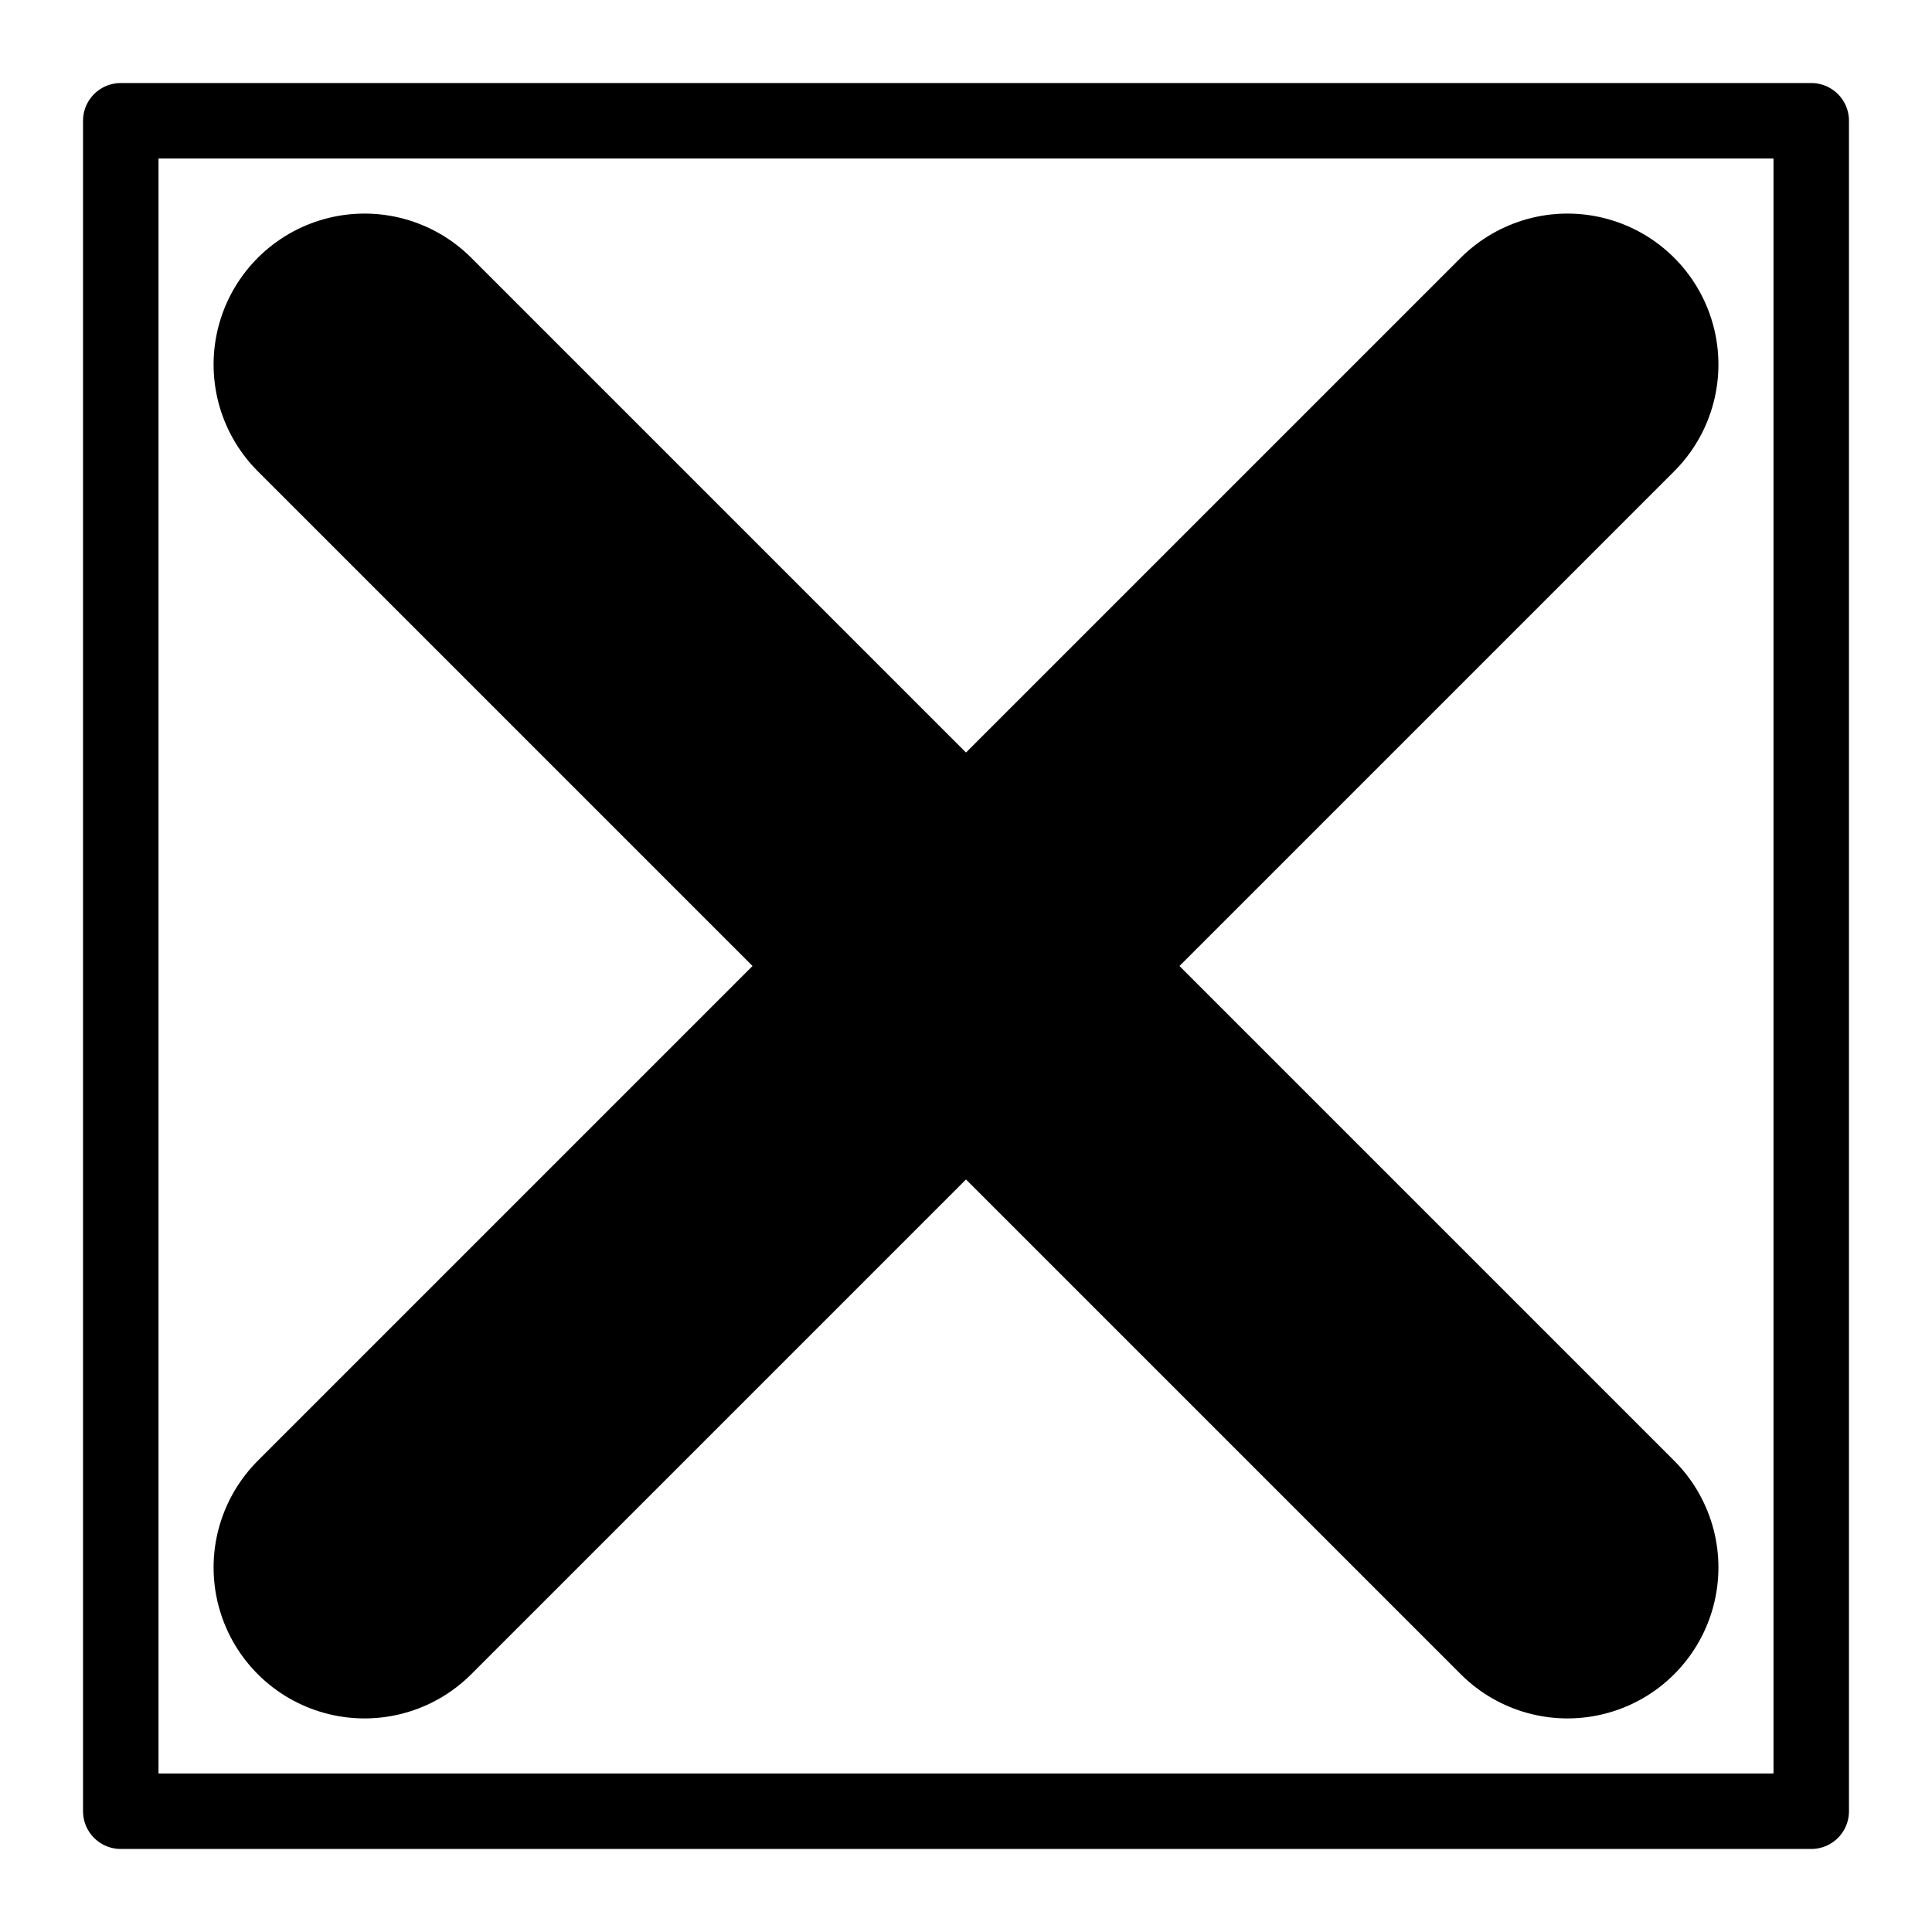
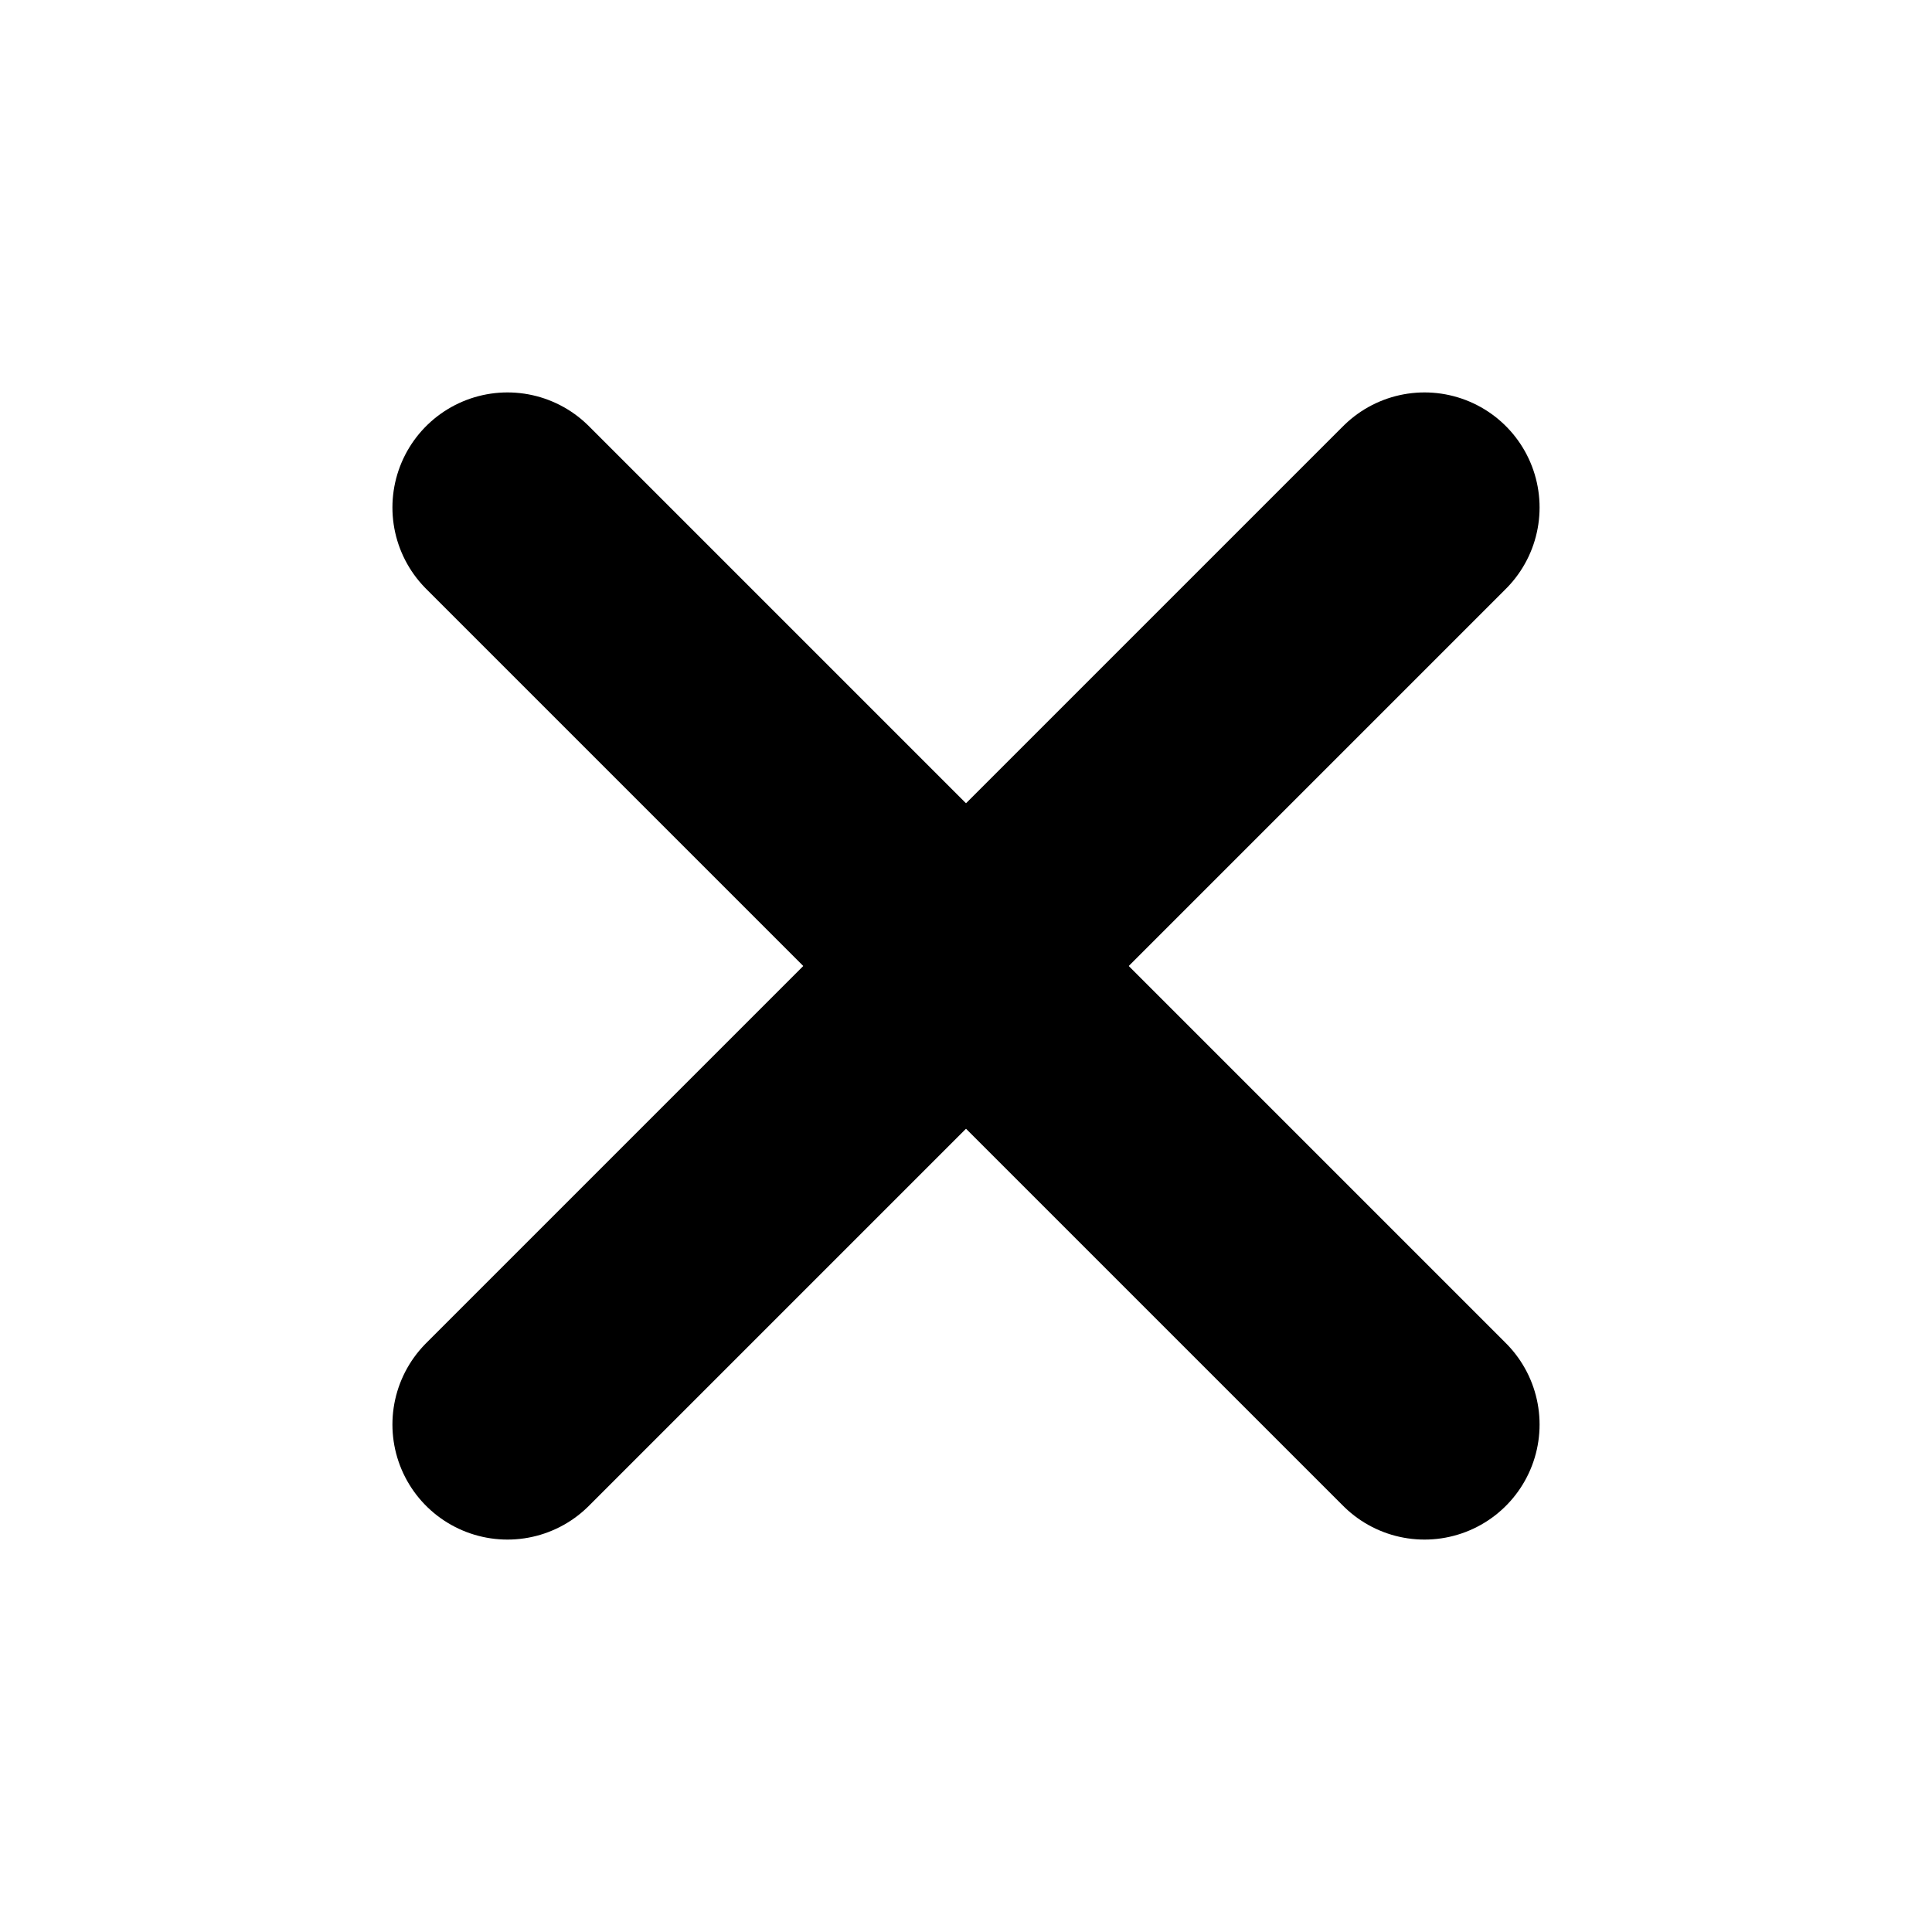
<svg xmlns="http://www.w3.org/2000/svg" width="128" height="128" viewBox="0 0 33.867 33.867" version="1.1" id="svg8">
  <defs id="defs2" />
  <g id="layer1">
-     <rect style="opacity:1;fill:none;fill-rule:evenodd;stroke:#000000;stroke-width:1.323;stroke-linecap:round;stroke-linejoin:round;stroke-miterlimit:0;stroke-dasharray:none;stroke-opacity:1;fill-opacity:1" id="rect839" width="29.633" height="29.633" x="2.117" y="2.117" />
-     <path style="fill:none;fill-rule:evenodd;stroke:#000000;stroke-width:5.292;stroke-linecap:round;stroke-linejoin:miter;stroke-miterlimit:4;stroke-dasharray:none;stroke-opacity:1" d="M 6.39,6.39 27.477,27.477" id="path845" />
-     <path style="fill:none;fill-rule:evenodd;stroke:#000000;stroke-width:5.292;stroke-linecap:round;stroke-linejoin:miter;stroke-miterlimit:4;stroke-dasharray:none;stroke-opacity:1" d="M 27.477,6.39 6.39,27.477" id="path847" />
+     <path style="fill:none;fill-rule:evenodd;stroke:#000000;stroke-width:4.034;stroke-linecap:round;stroke-linejoin:miter;stroke-miterlimit:4;stroke-dasharray:none;stroke-opacity:1" d="M 8.896,8.896 24.971,24.971" id="path845" />
+     <path style="fill:none;fill-rule:evenodd;stroke:#000000;stroke-width:4.034;stroke-linecap:round;stroke-linejoin:miter;stroke-miterlimit:4;stroke-dasharray:none;stroke-opacity:1" d="M 24.971,8.896 8.896,24.971" id="path847" />
  </g>
</svg>
